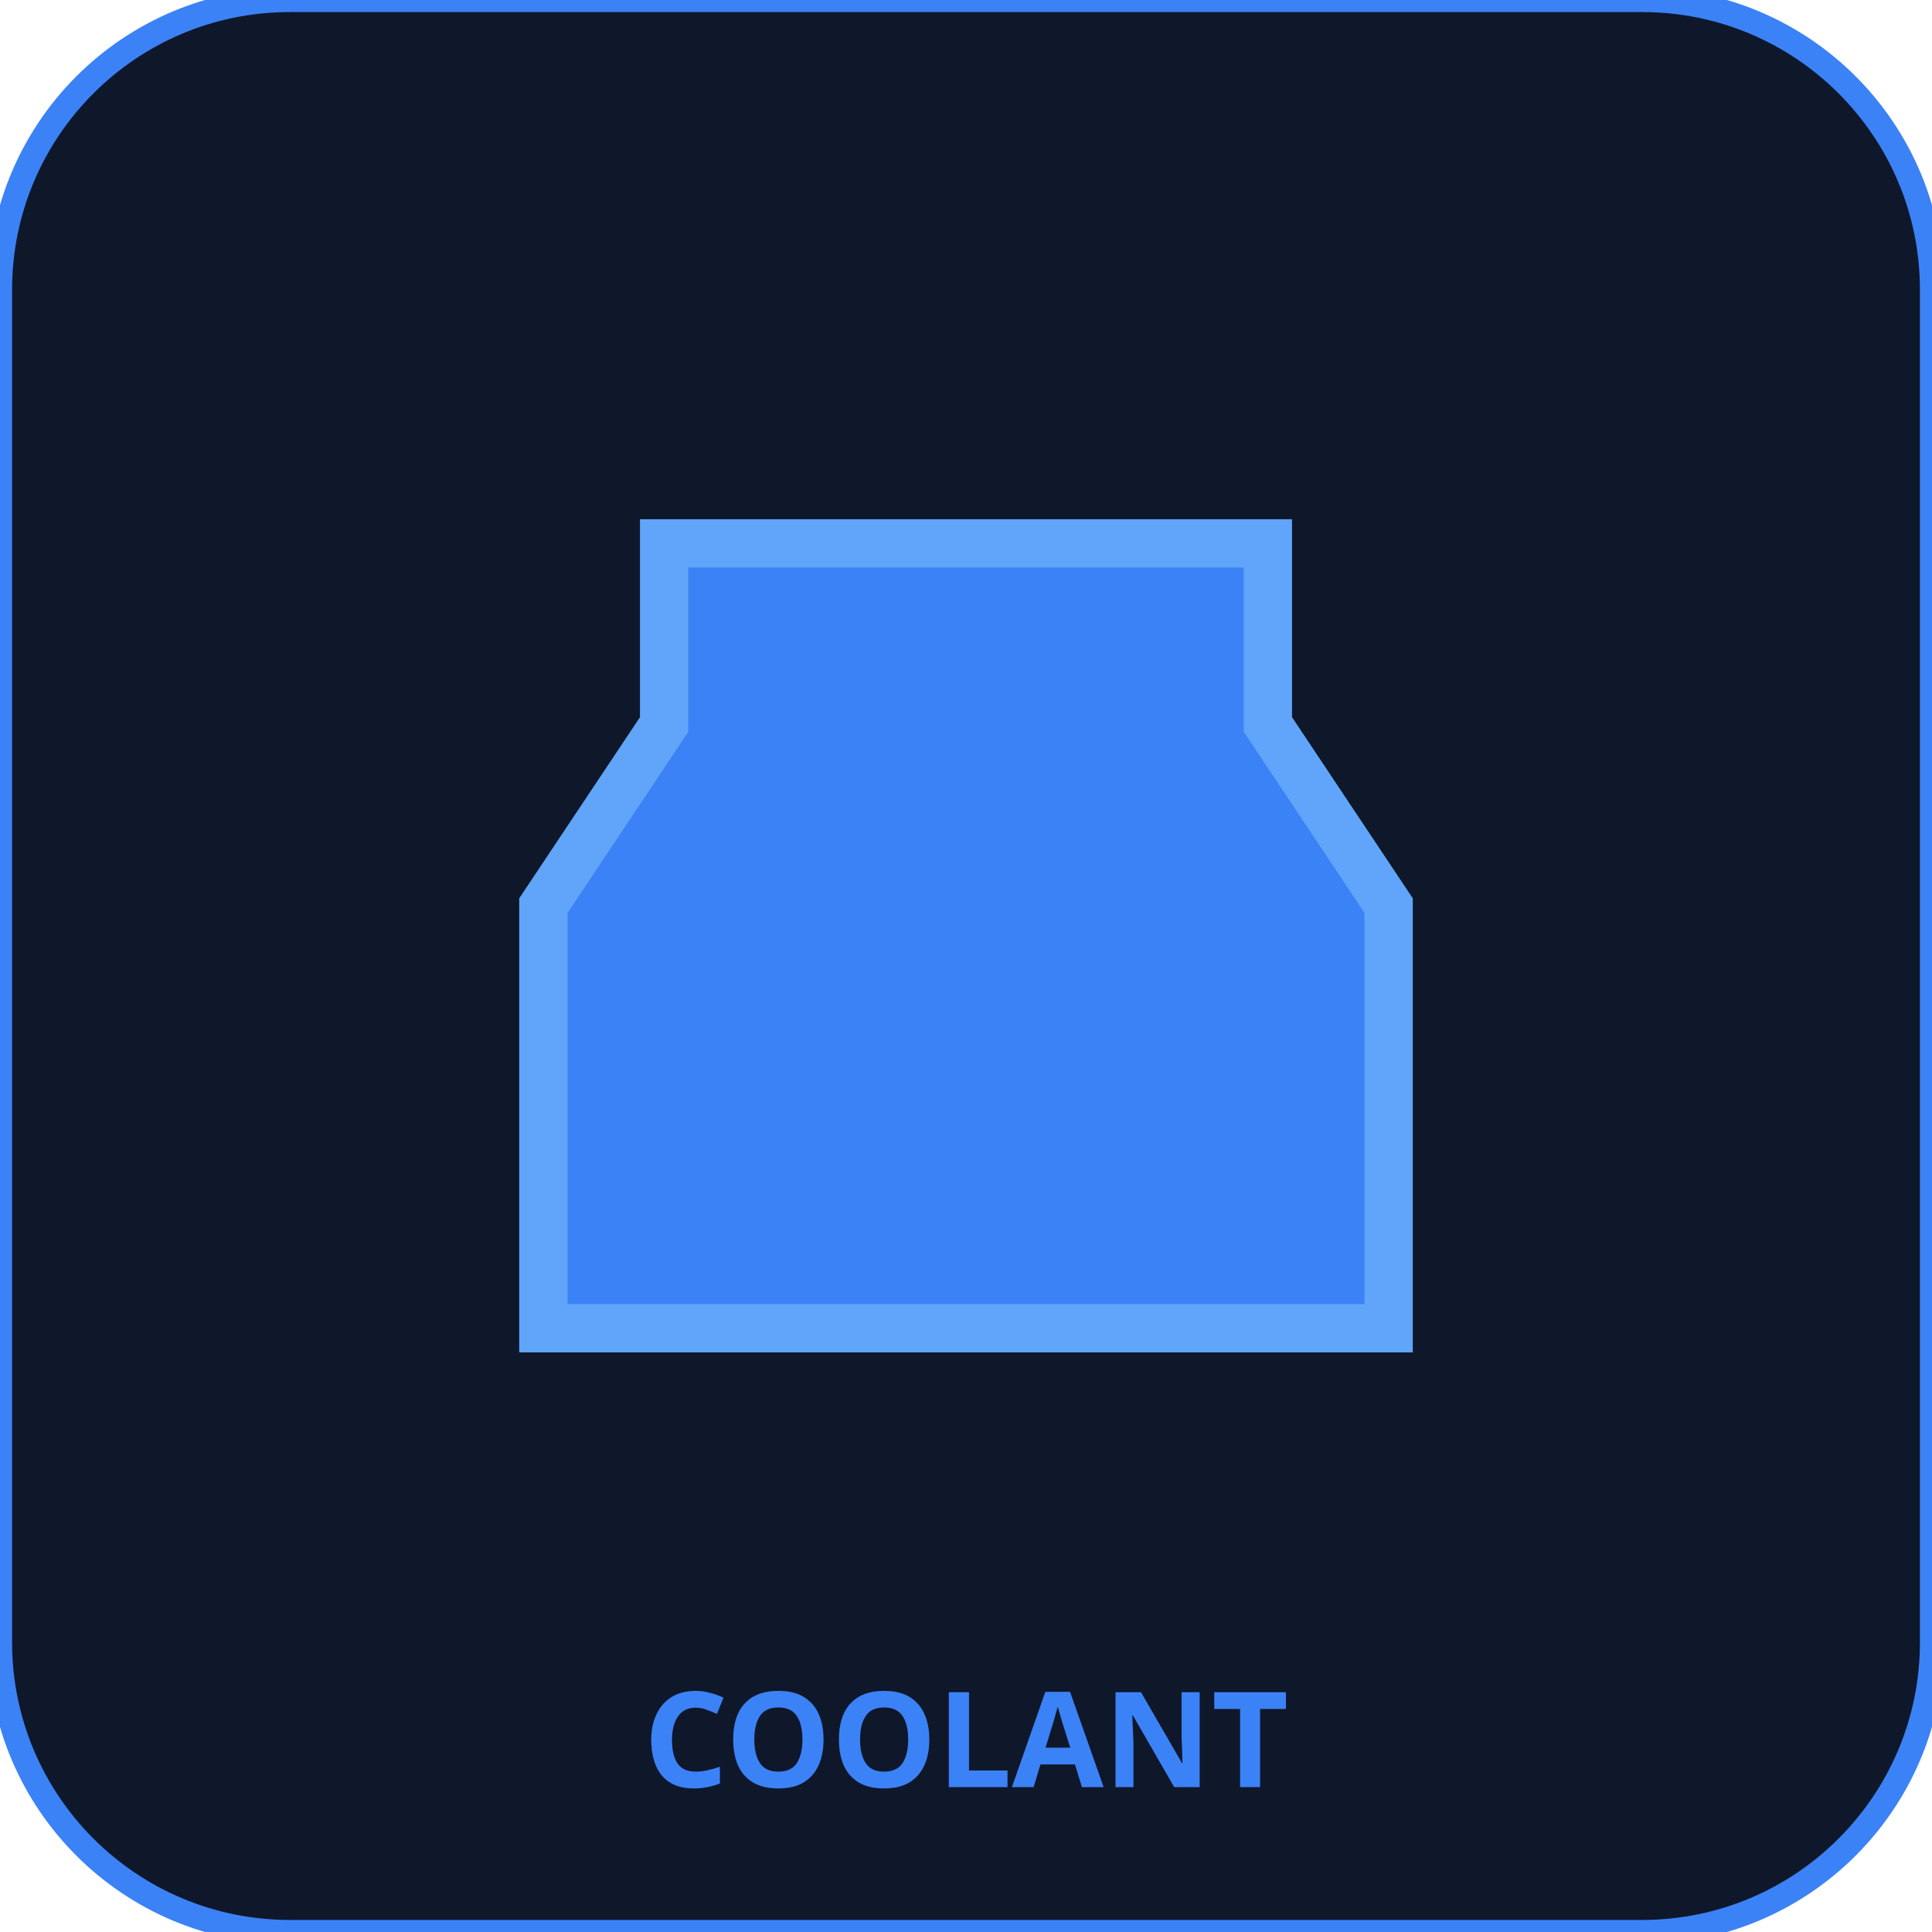
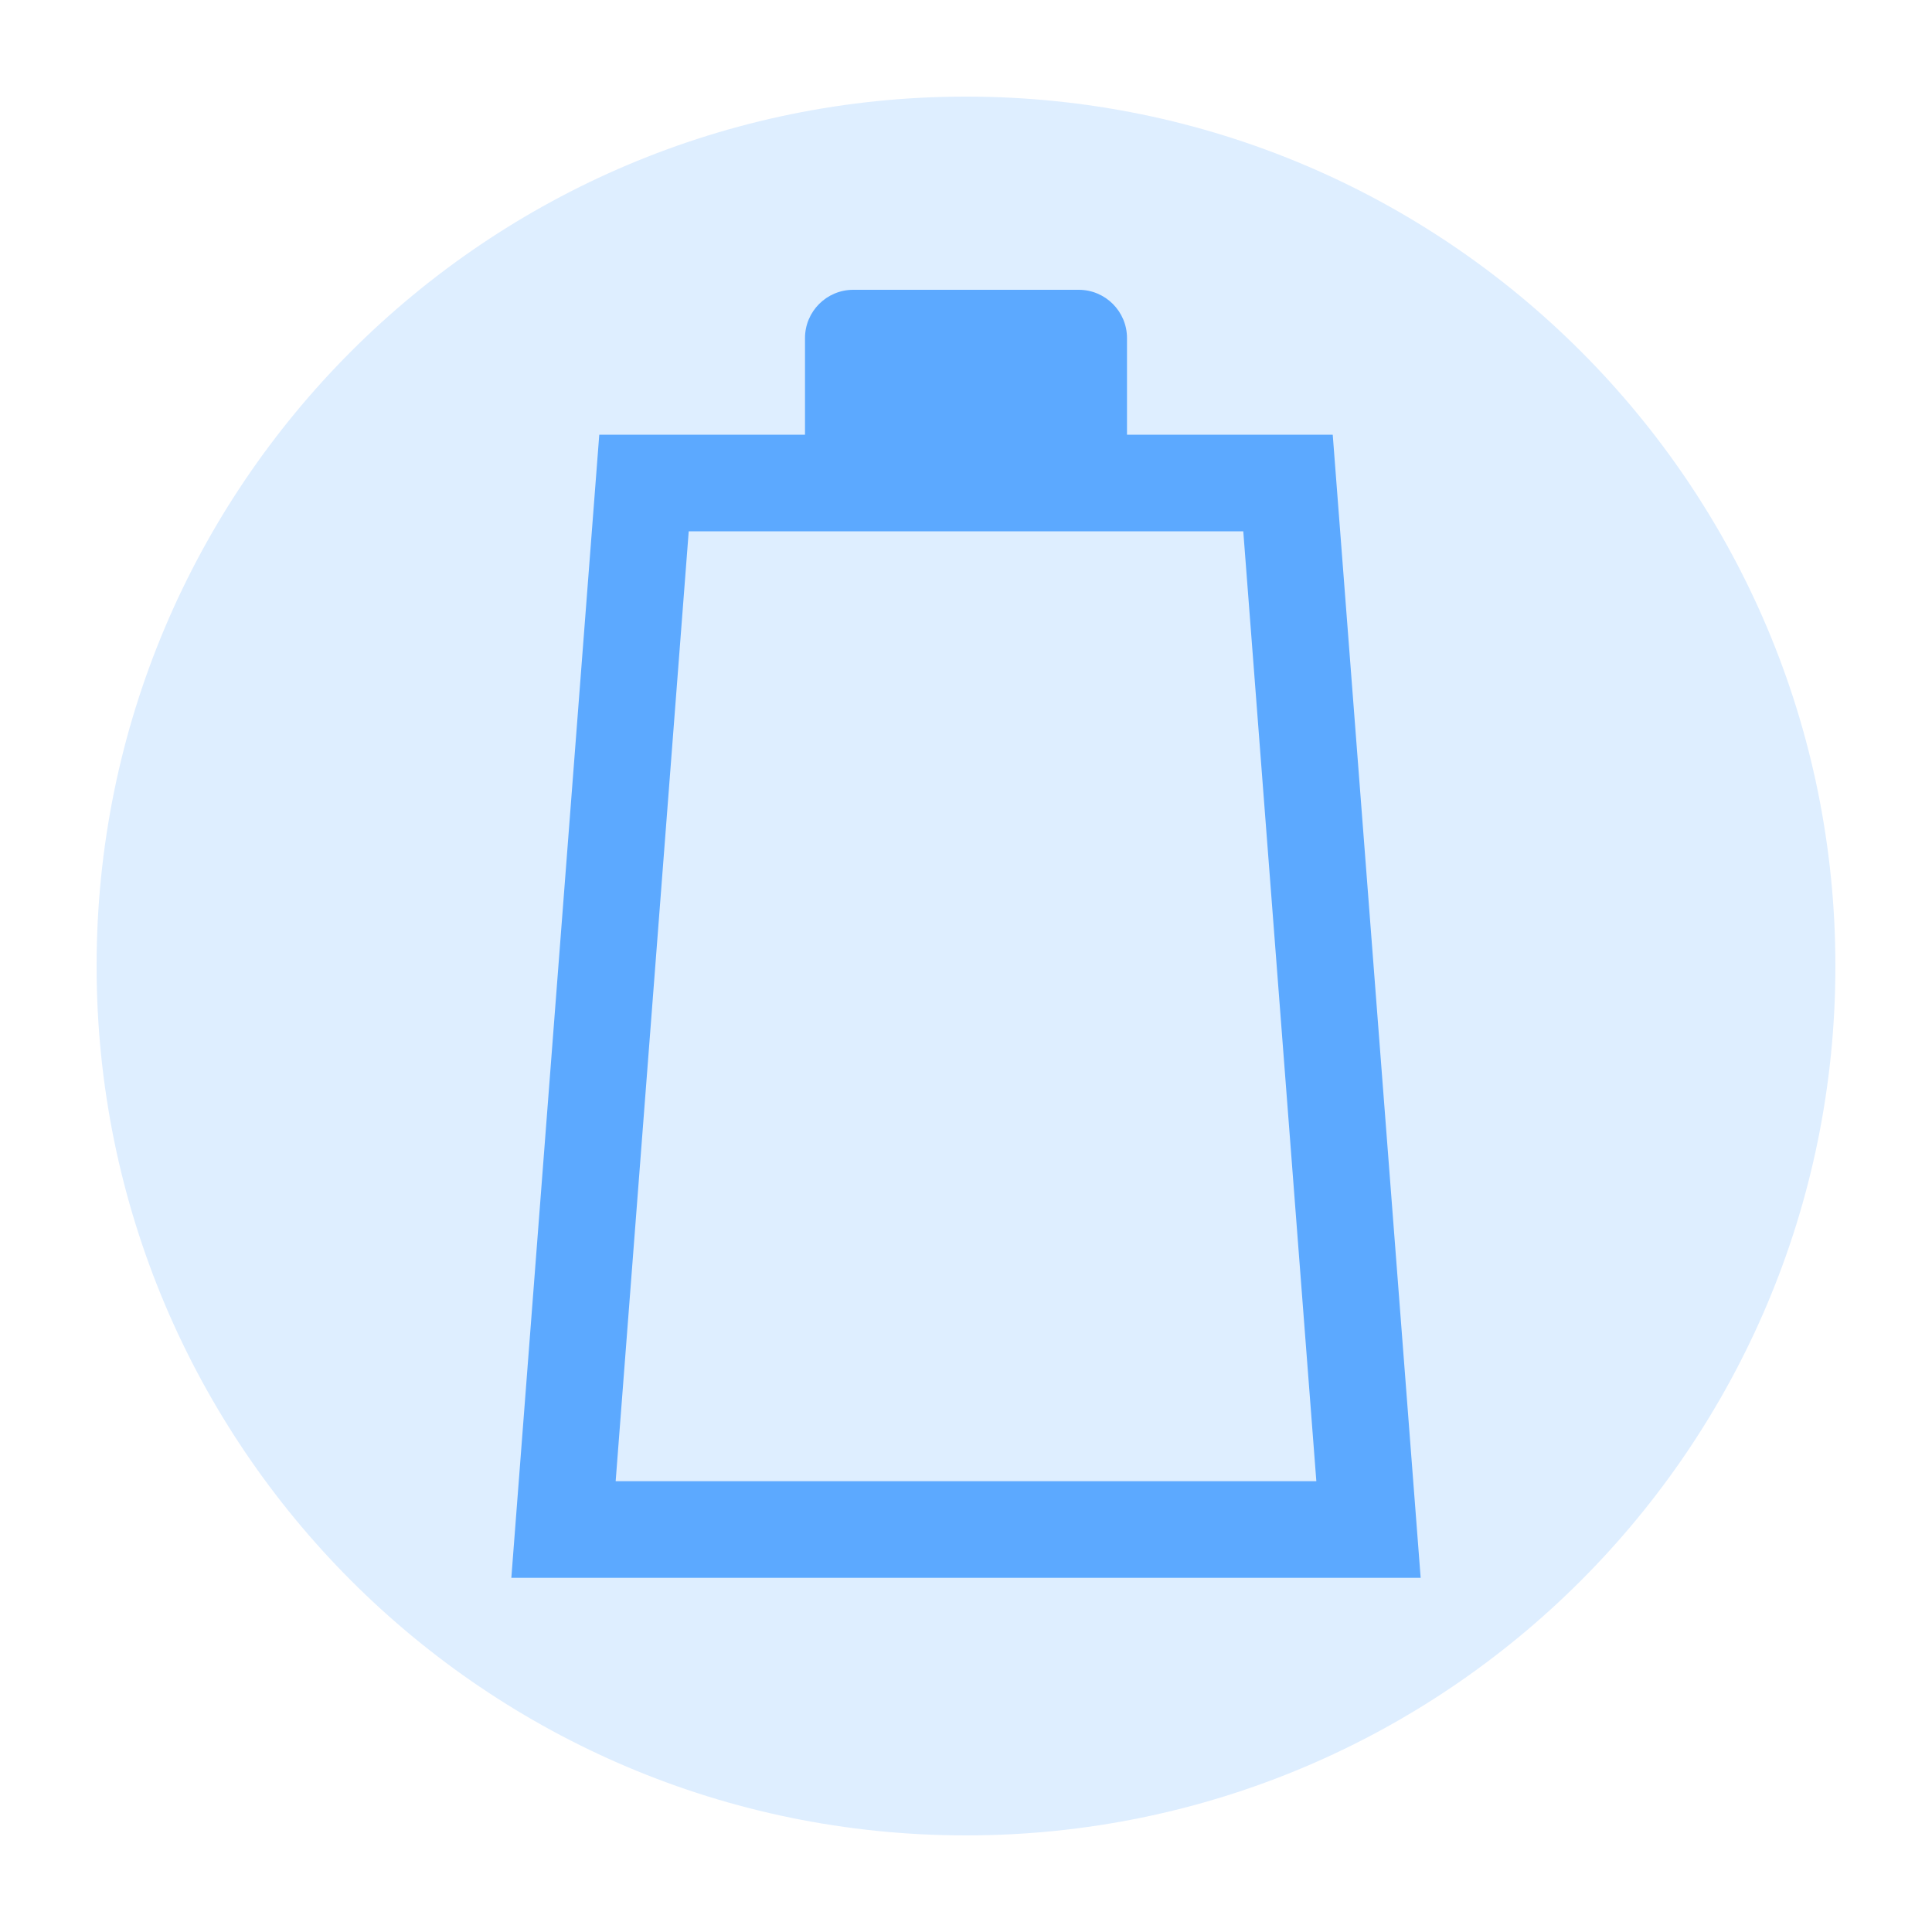
- <svg xmlns="http://www.w3.org/2000/svg" viewBox="0 0 160 160" width="160" height="160">
-   <rect width="160" height="160" rx="24" fill="#0f172a" stroke="#3b82f6" stroke-width="2" />
-   <path d="M55 45 H105 V60 L115 75 V110 H45 V75 L55 60 Z" fill="#3b82f6" stroke="#60a5fa" stroke-width="4" />
-   <text x="80" y="148" font-size="11" font-family="'Outfit', sans-serif" font-weight="900" fill="#3b82f6" text-anchor="middle">COOLANT</text>
+ <svg xmlns="http://www.w3.org/2000/svg" viewBox="0 0 120 120">
+   <circle cx="60" cy="60" r="54" fill="#5ca9ff" opacity="0.2" />
+   <path d="M40 30 L80 30 L85 95 L35 95 Z" fill="none" stroke="#5ca9ff" stroke-width="6" />
+   <rect x="50" y="18" width="20" height="12" rx="3" fill="#5ca9ff" />
</svg>
